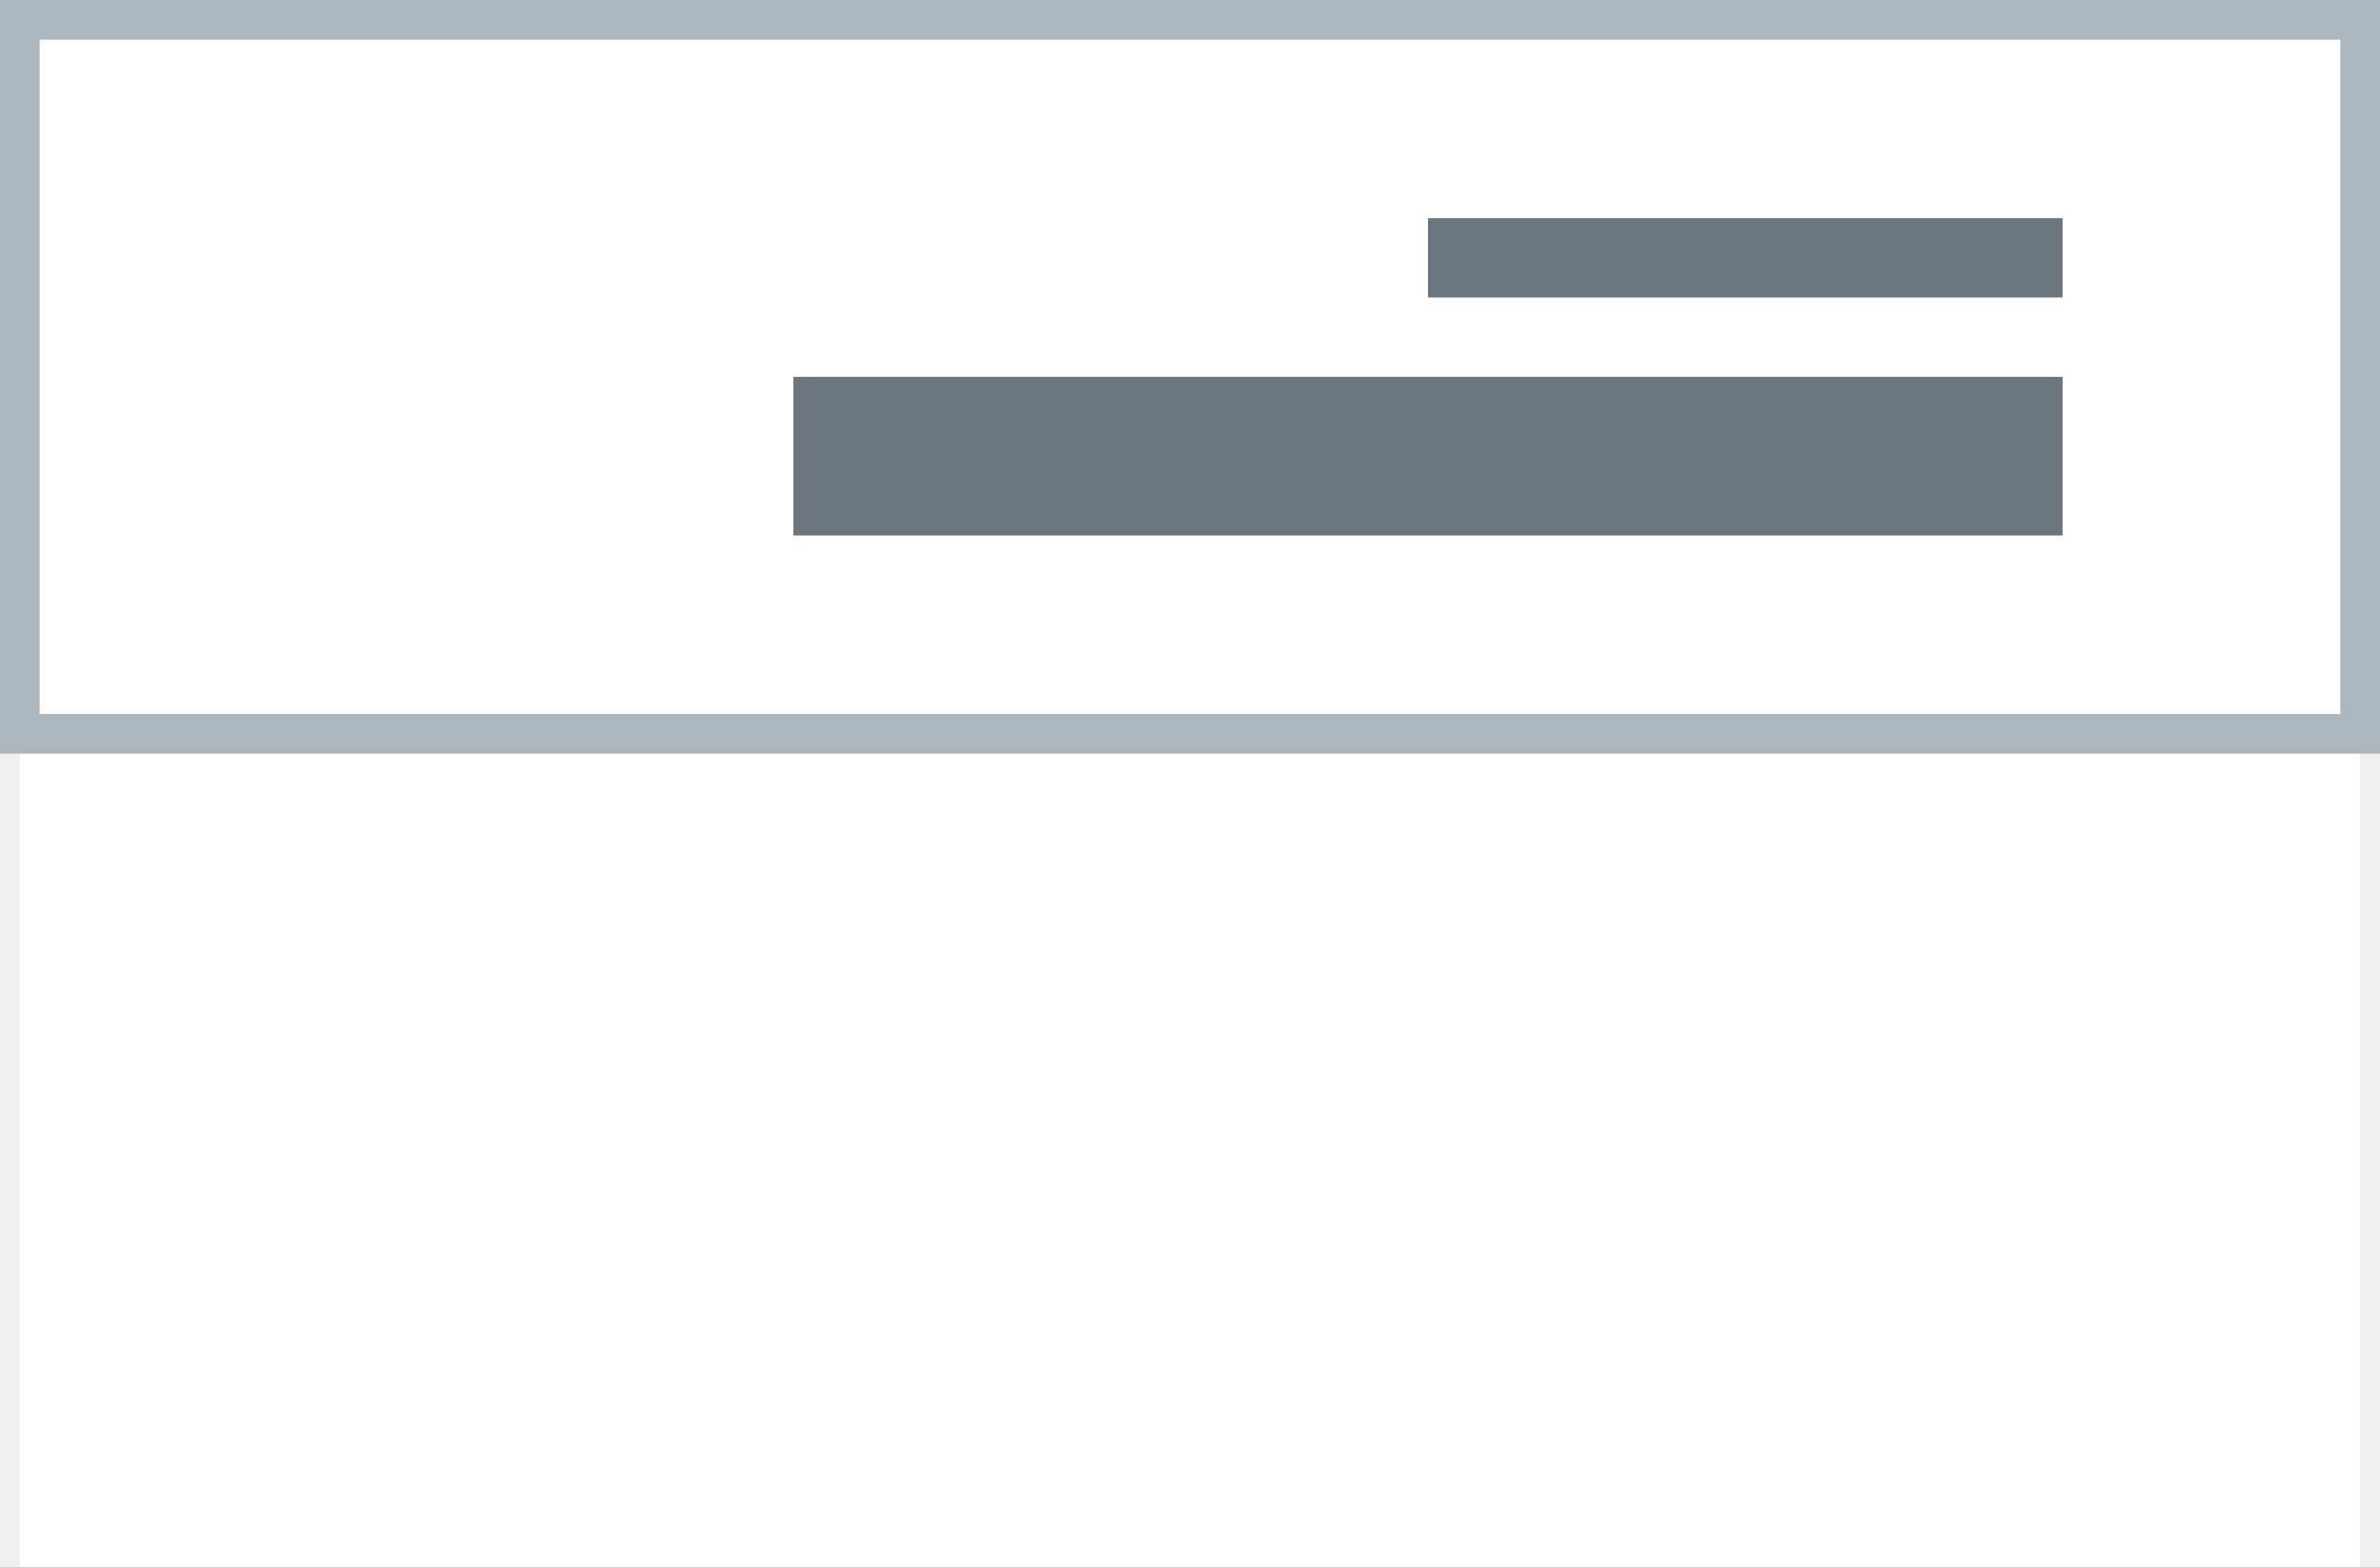
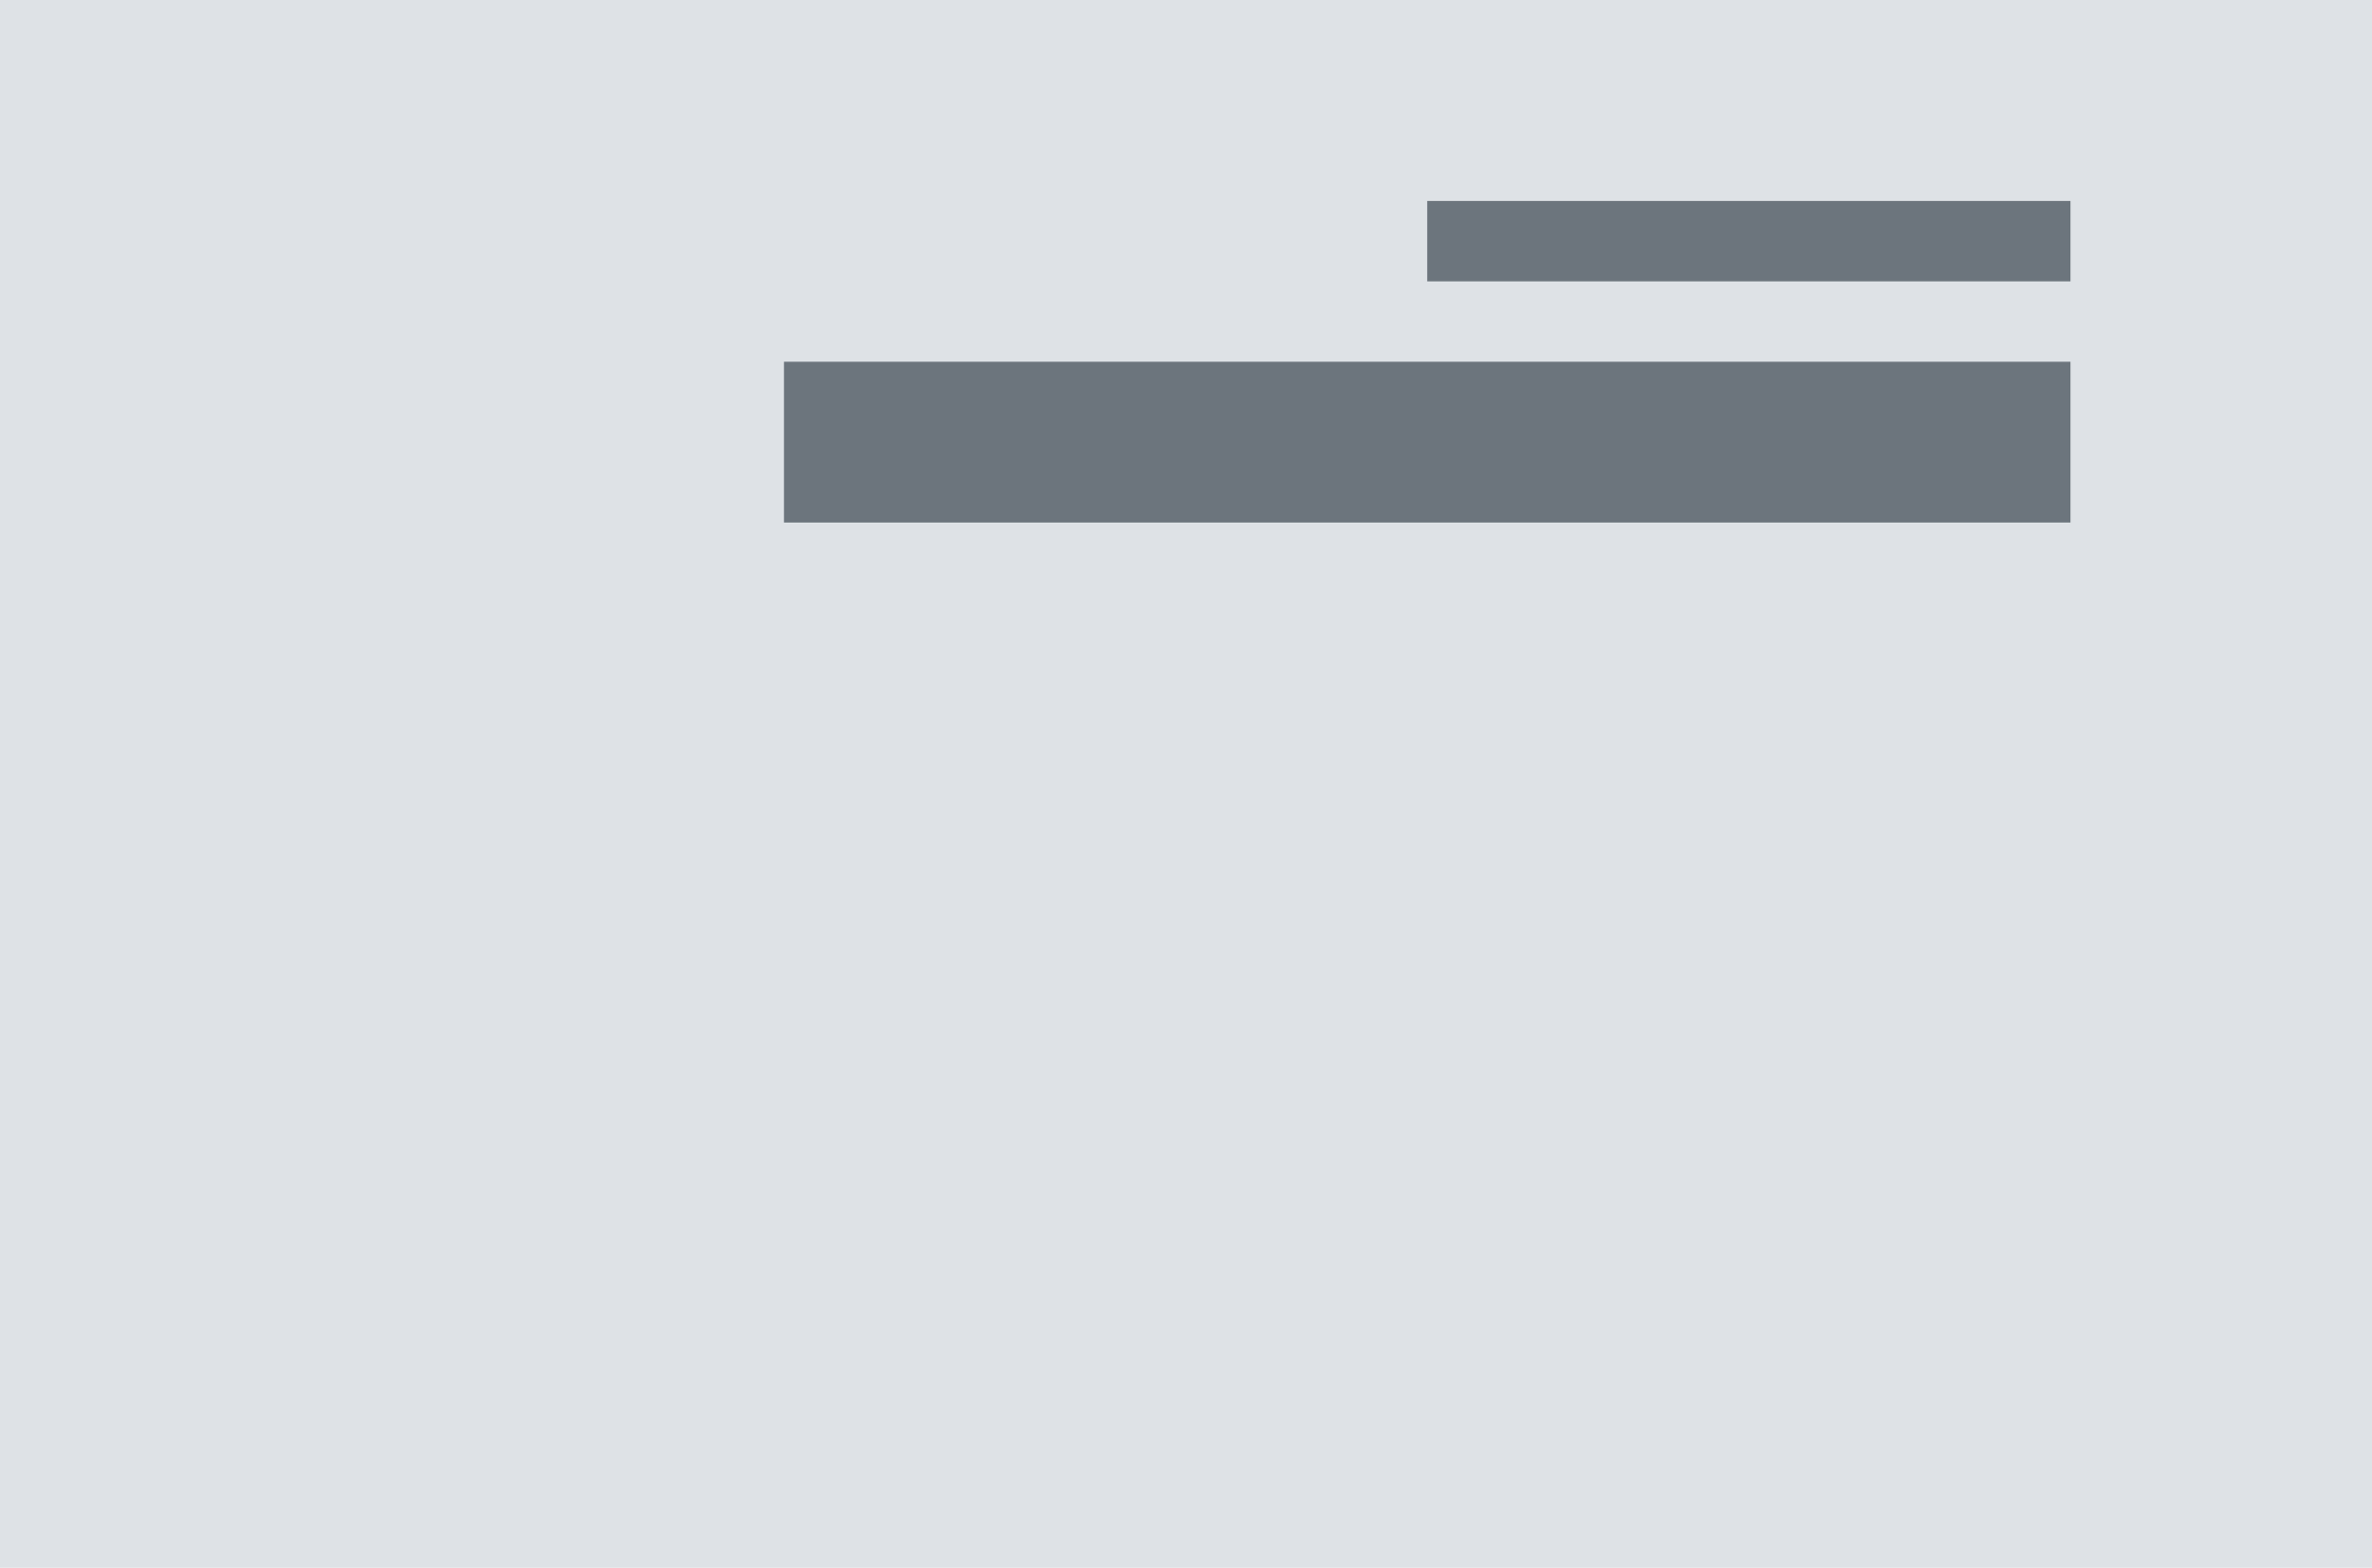
- <svg xmlns="http://www.w3.org/2000/svg" id="section-header-right" width="120" height="79" viewBox="0 0 120 79">
-   <rect id="Rectangle_246" data-name="Rectangle 246" width="118" height="78" transform="translate(1 1)" fill="#fff" />
-   <rect id="Rectangle_247" data-name="Rectangle 247" width="118" height="36" transform="translate(1 1)" fill="#fff" stroke="#adb5bd" stroke-width="2" />
-   <path id="Path_625" data-name="Path 625" d="M48,32H16v4H48Z" transform="translate(56 -21)" fill="#6c757d" />
-   <path id="Path_626" data-name="Path 626" d="M80,40H16v8H80Z" transform="translate(24 -21)" fill="#6c757d" />
+ <svg xmlns="http://www.w3.org/2000/svg" width="118" height="78" viewBox="0 0 118 78">
+   <g id="section-header-right" transform="translate(-1 -1)">
+     <rect id="Rectangle_246" data-name="Rectangle 246" width="118" height="78" transform="translate(1 1)" fill="#dee2e6" />
+     <path id="Path_625" data-name="Path 625" d="M48,32H16v4H48Z" transform="translate(56 -21)" fill="#6c757d" />
+     <path id="Path_626" data-name="Path 626" d="M80,40H16v8H80Z" transform="translate(24 -21)" fill="#6c757d" />
+   </g>
</svg>
